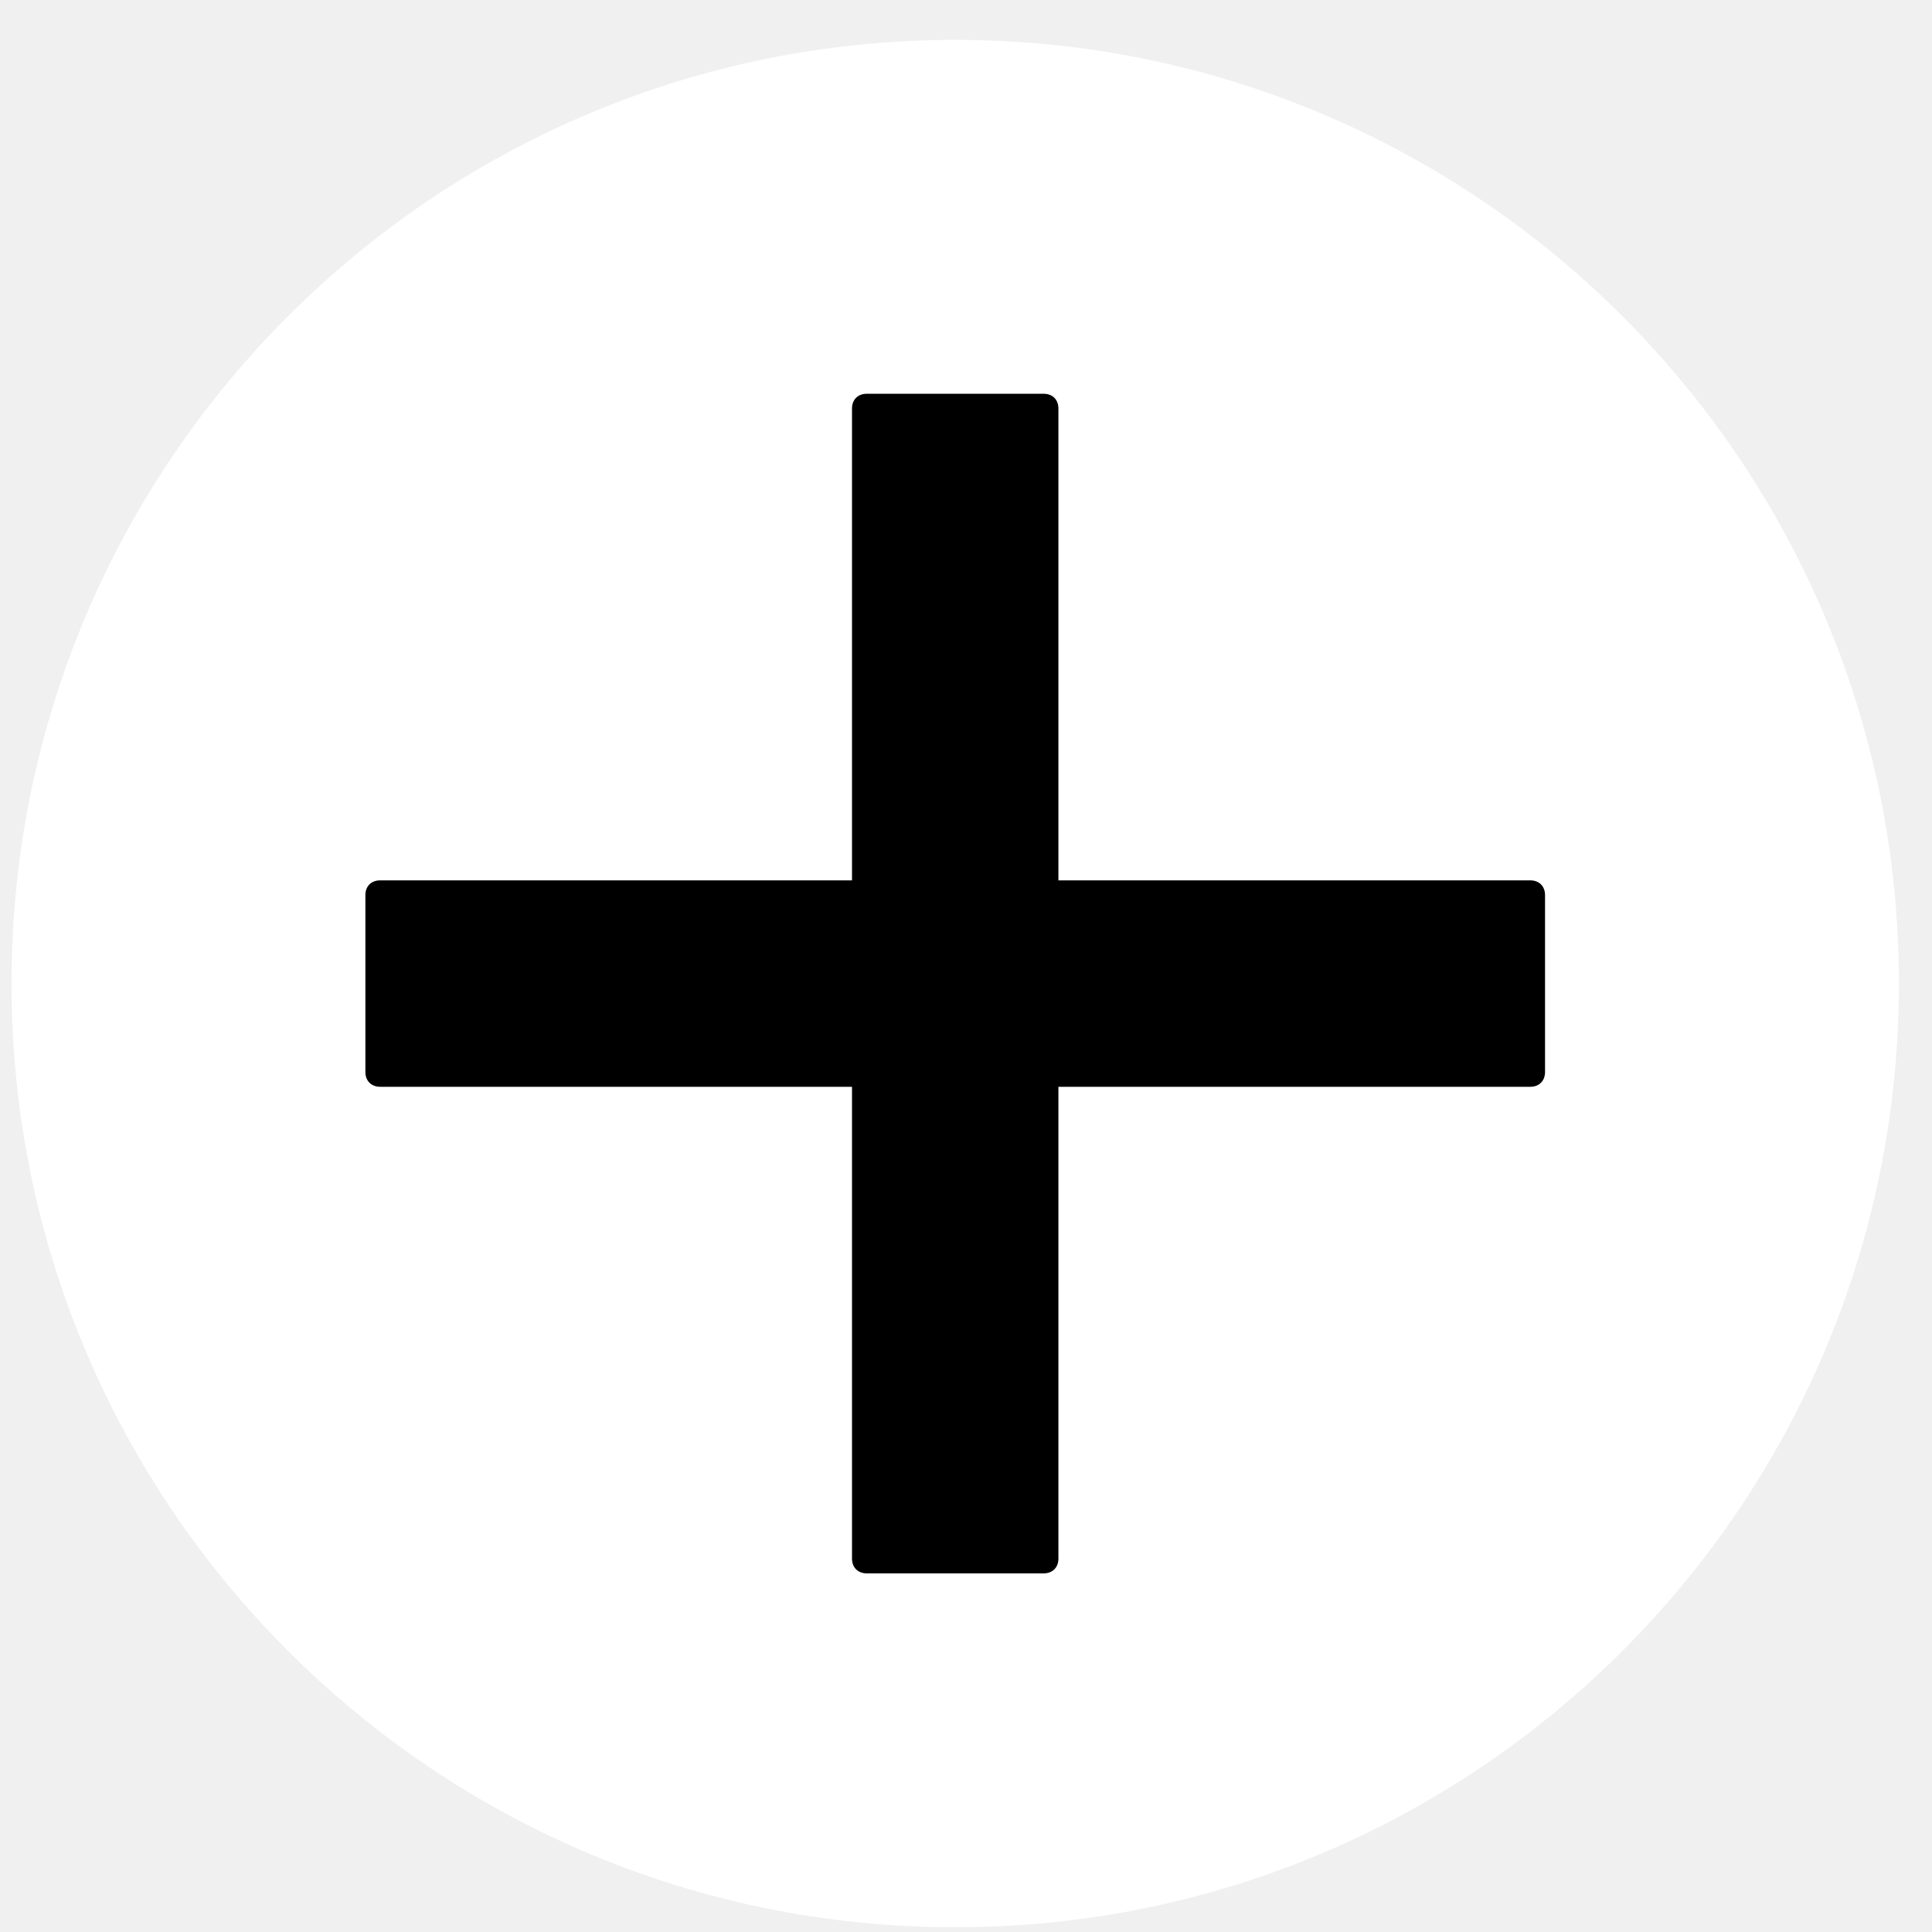
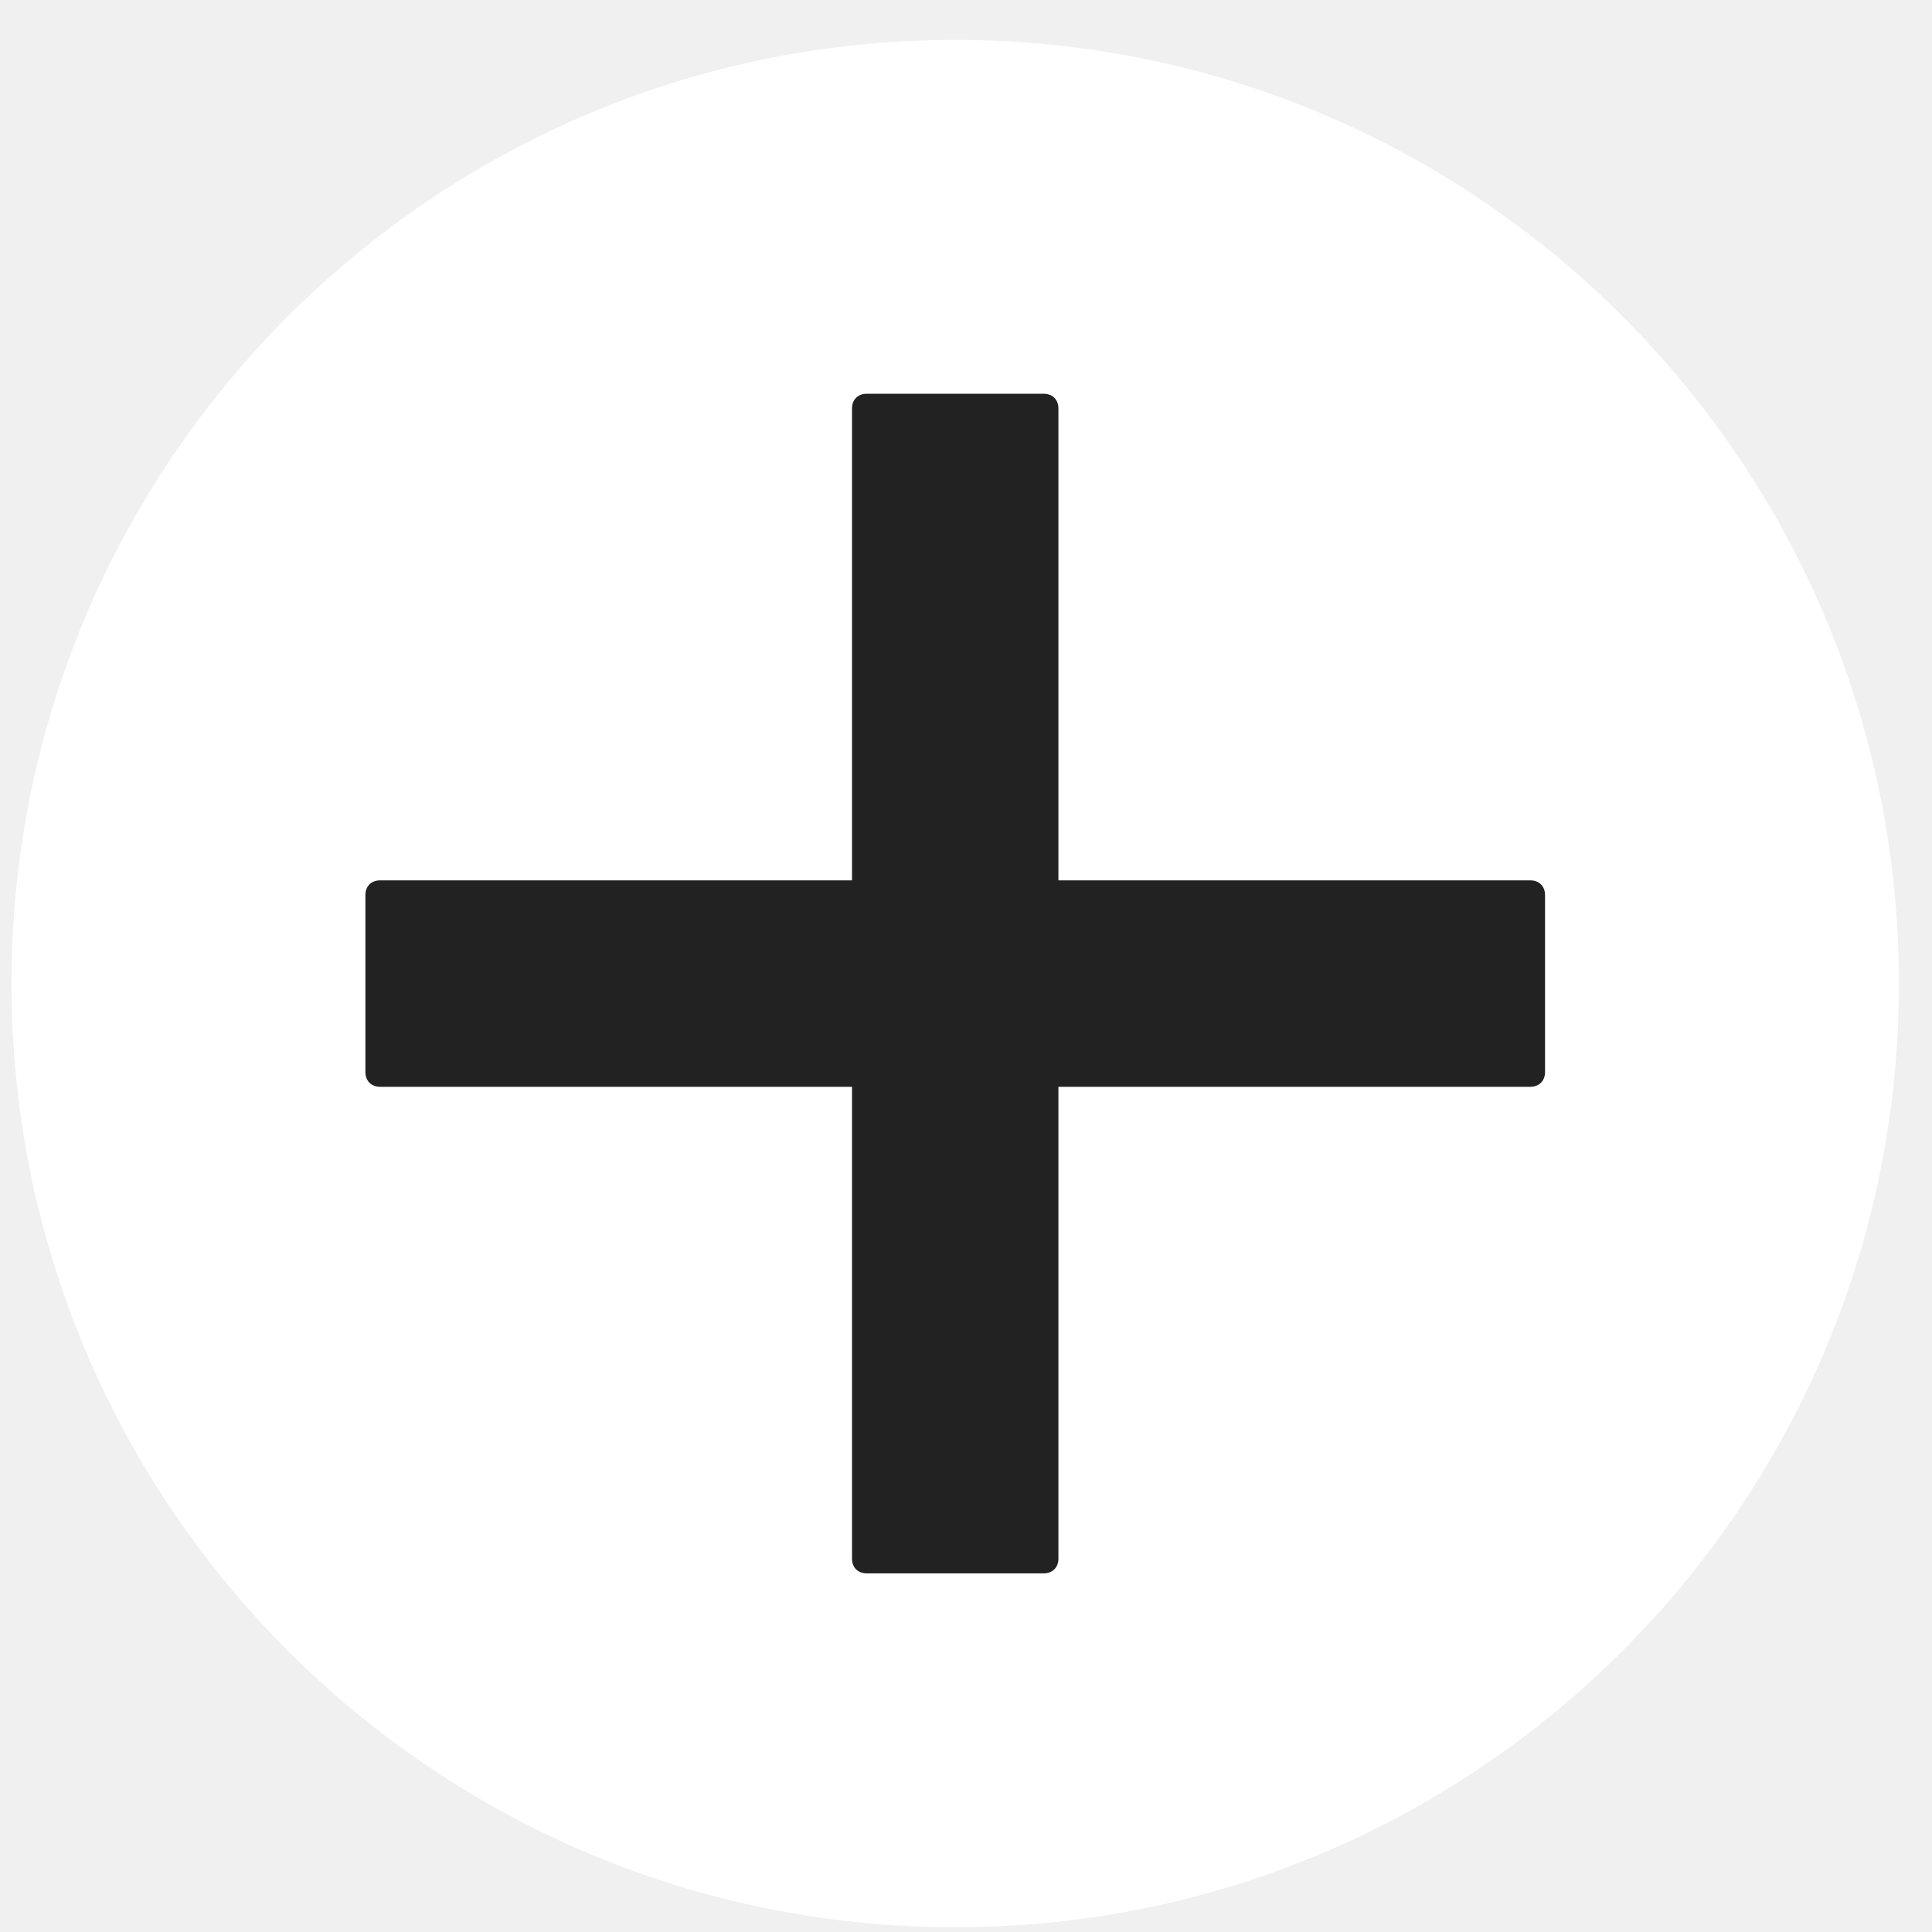
<svg xmlns="http://www.w3.org/2000/svg" width="48" height="48" viewBox="0 0 48 48" fill="none">
  <path d="M23.732 47.882C36.681 47.882 47.178 37.385 47.178 24.436C47.178 11.488 36.681 0.991 23.732 0.991C10.783 0.991 0.286 11.488 0.286 24.436C0.286 37.385 10.783 47.882 23.732 47.882Z" fill="white" />
-   <path d="M38.019 21.872H26.296V10.149C26.296 9.929 26.15 9.783 25.93 9.783H21.534C21.314 9.783 21.168 9.929 21.168 10.149V21.872H9.445C9.225 21.872 9.078 22.018 9.078 22.238V26.634C9.078 26.854 9.225 27.001 9.445 27.001H21.168V38.724C21.168 38.943 21.314 39.09 21.534 39.09H25.93C26.15 39.09 26.296 38.943 26.296 38.724V27.001H38.019C38.239 27.001 38.386 26.854 38.386 26.634V22.238C38.386 22.018 38.239 21.872 38.019 21.872Z" fill="black" />
+   <path d="M38.019 21.872H26.296V10.149C26.296 9.929 26.15 9.783 25.93 9.783H21.534C21.314 9.783 21.168 9.929 21.168 10.149V21.872H9.445C9.225 21.872 9.078 22.018 9.078 22.238V26.634C9.078 26.854 9.225 27.001 9.445 27.001H21.168V38.724C21.168 38.943 21.314 39.09 21.534 39.09H25.93C26.15 39.09 26.296 38.943 26.296 38.724V27.001H38.019C38.239 27.001 38.386 26.854 38.386 26.634V22.238C38.386 22.018 38.239 21.872 38.019 21.872Z" fill="#222222" />
</svg>
